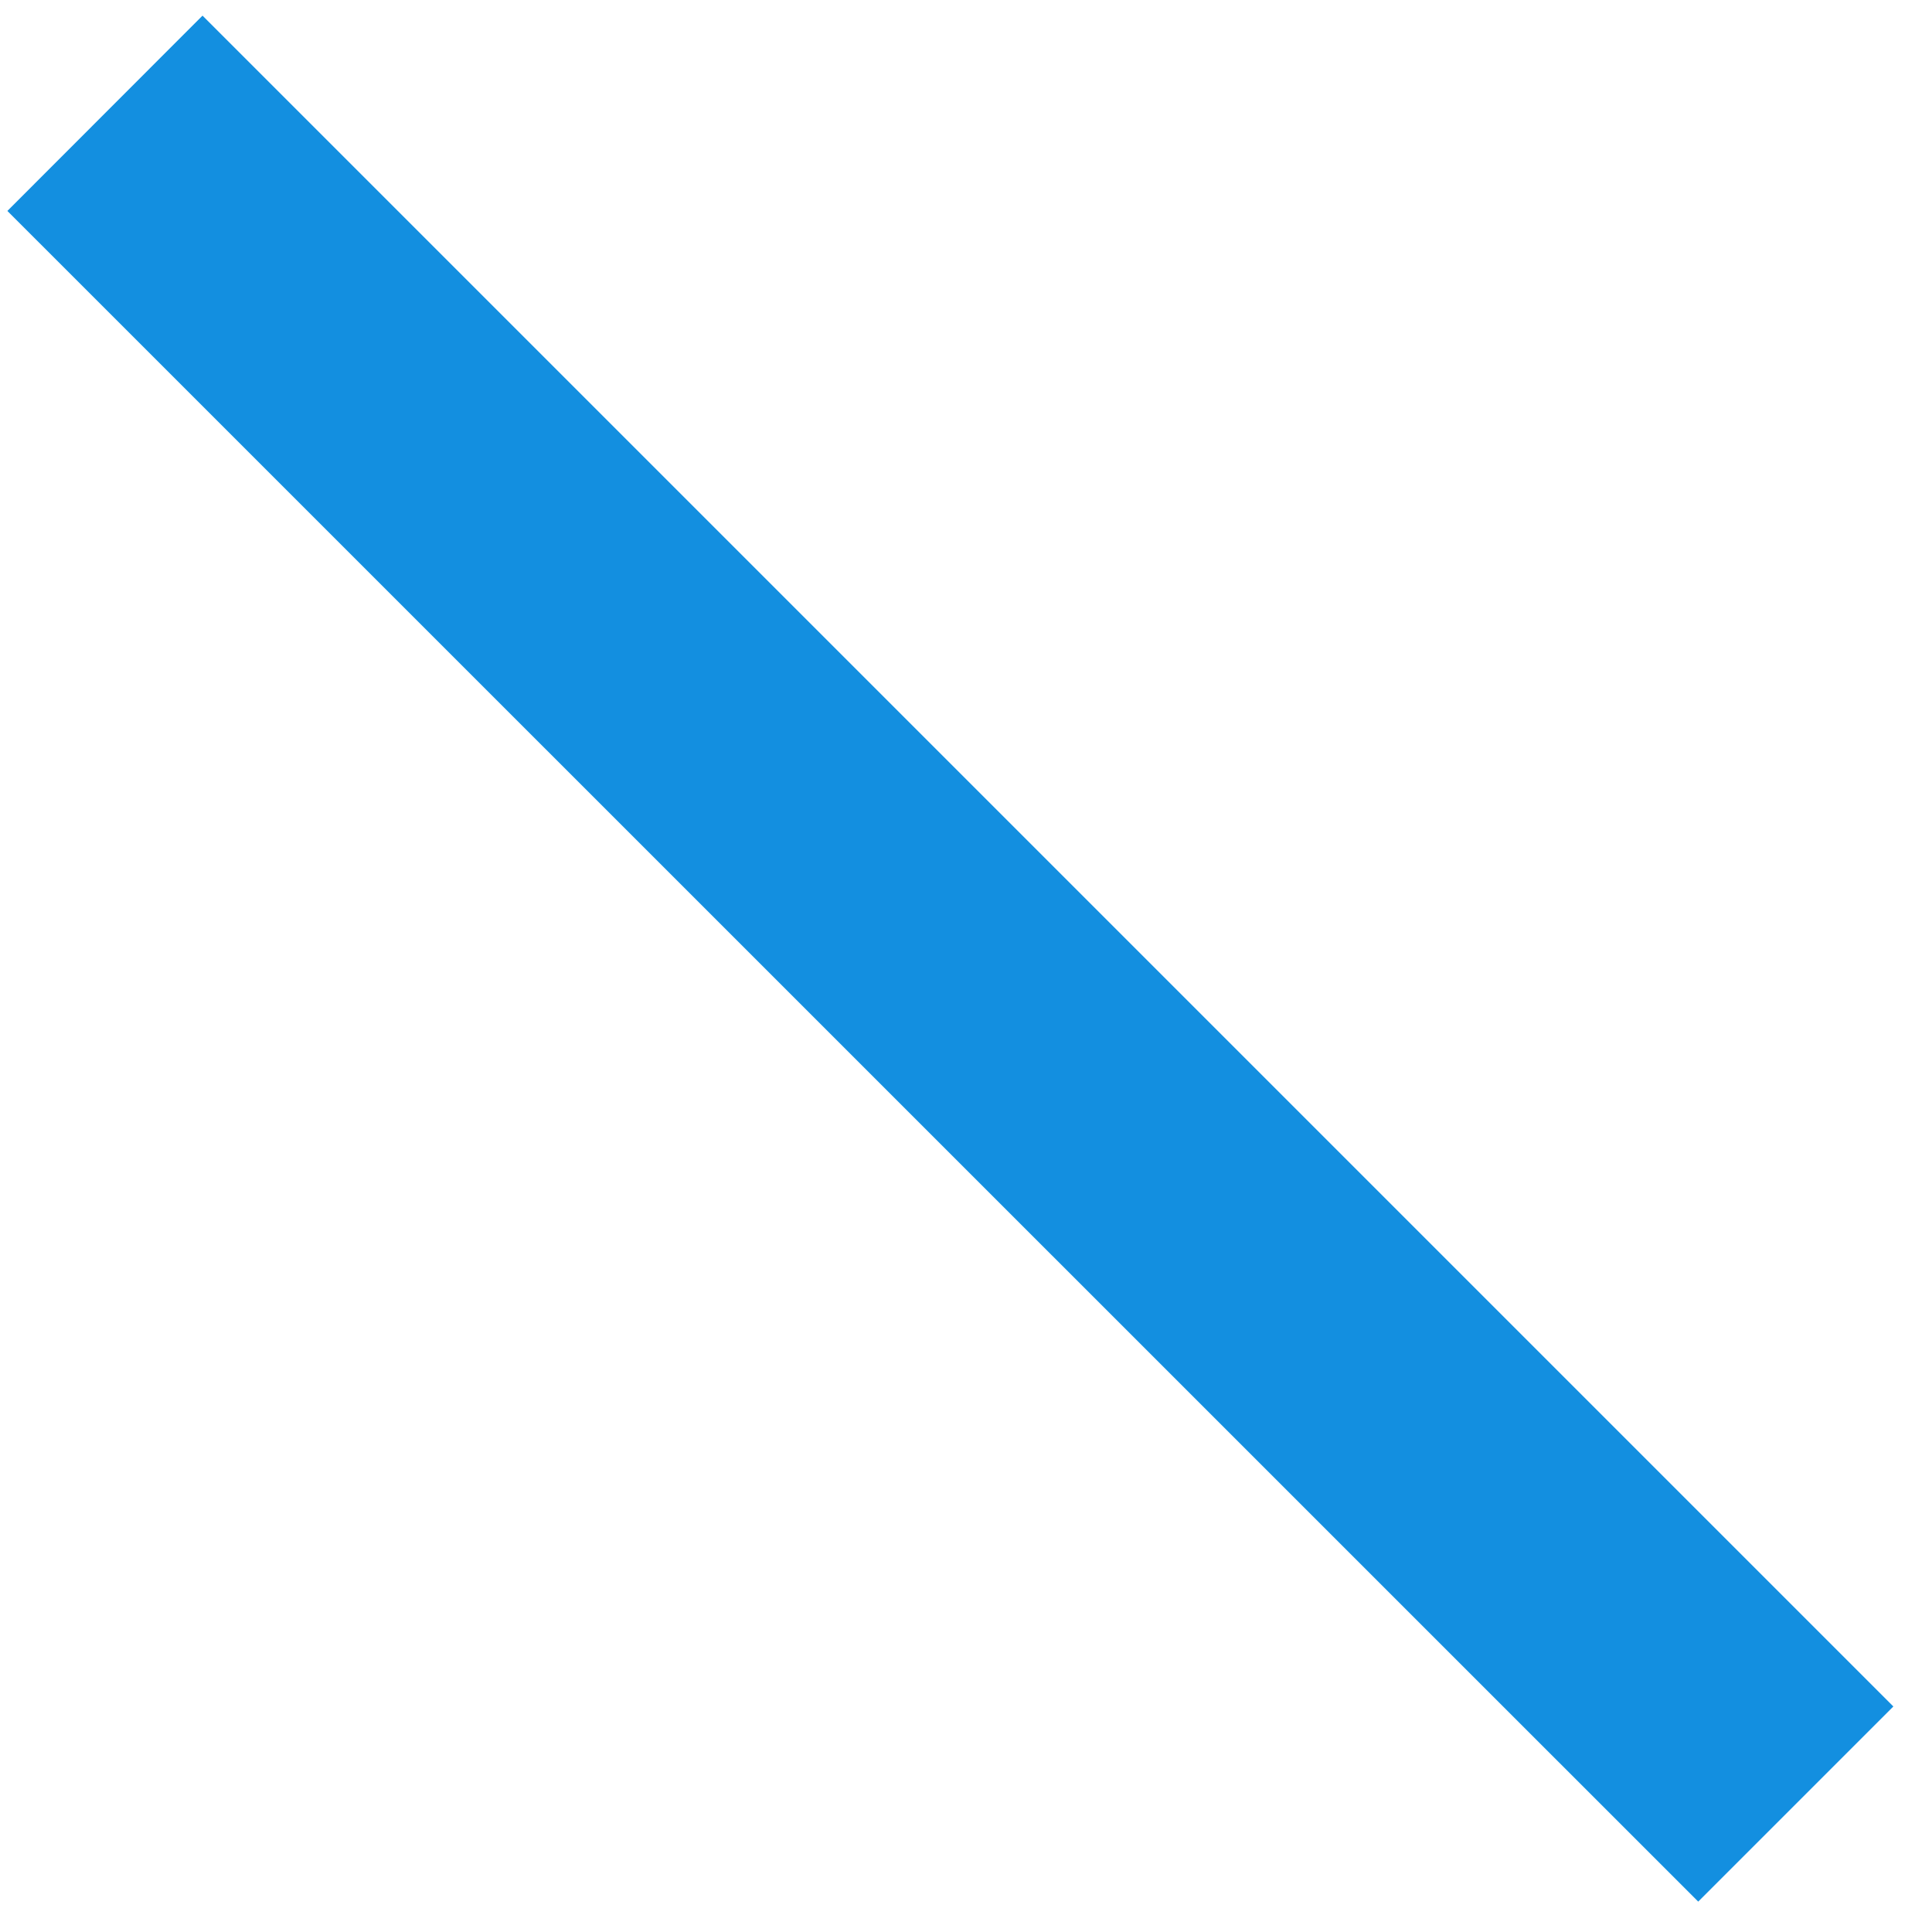
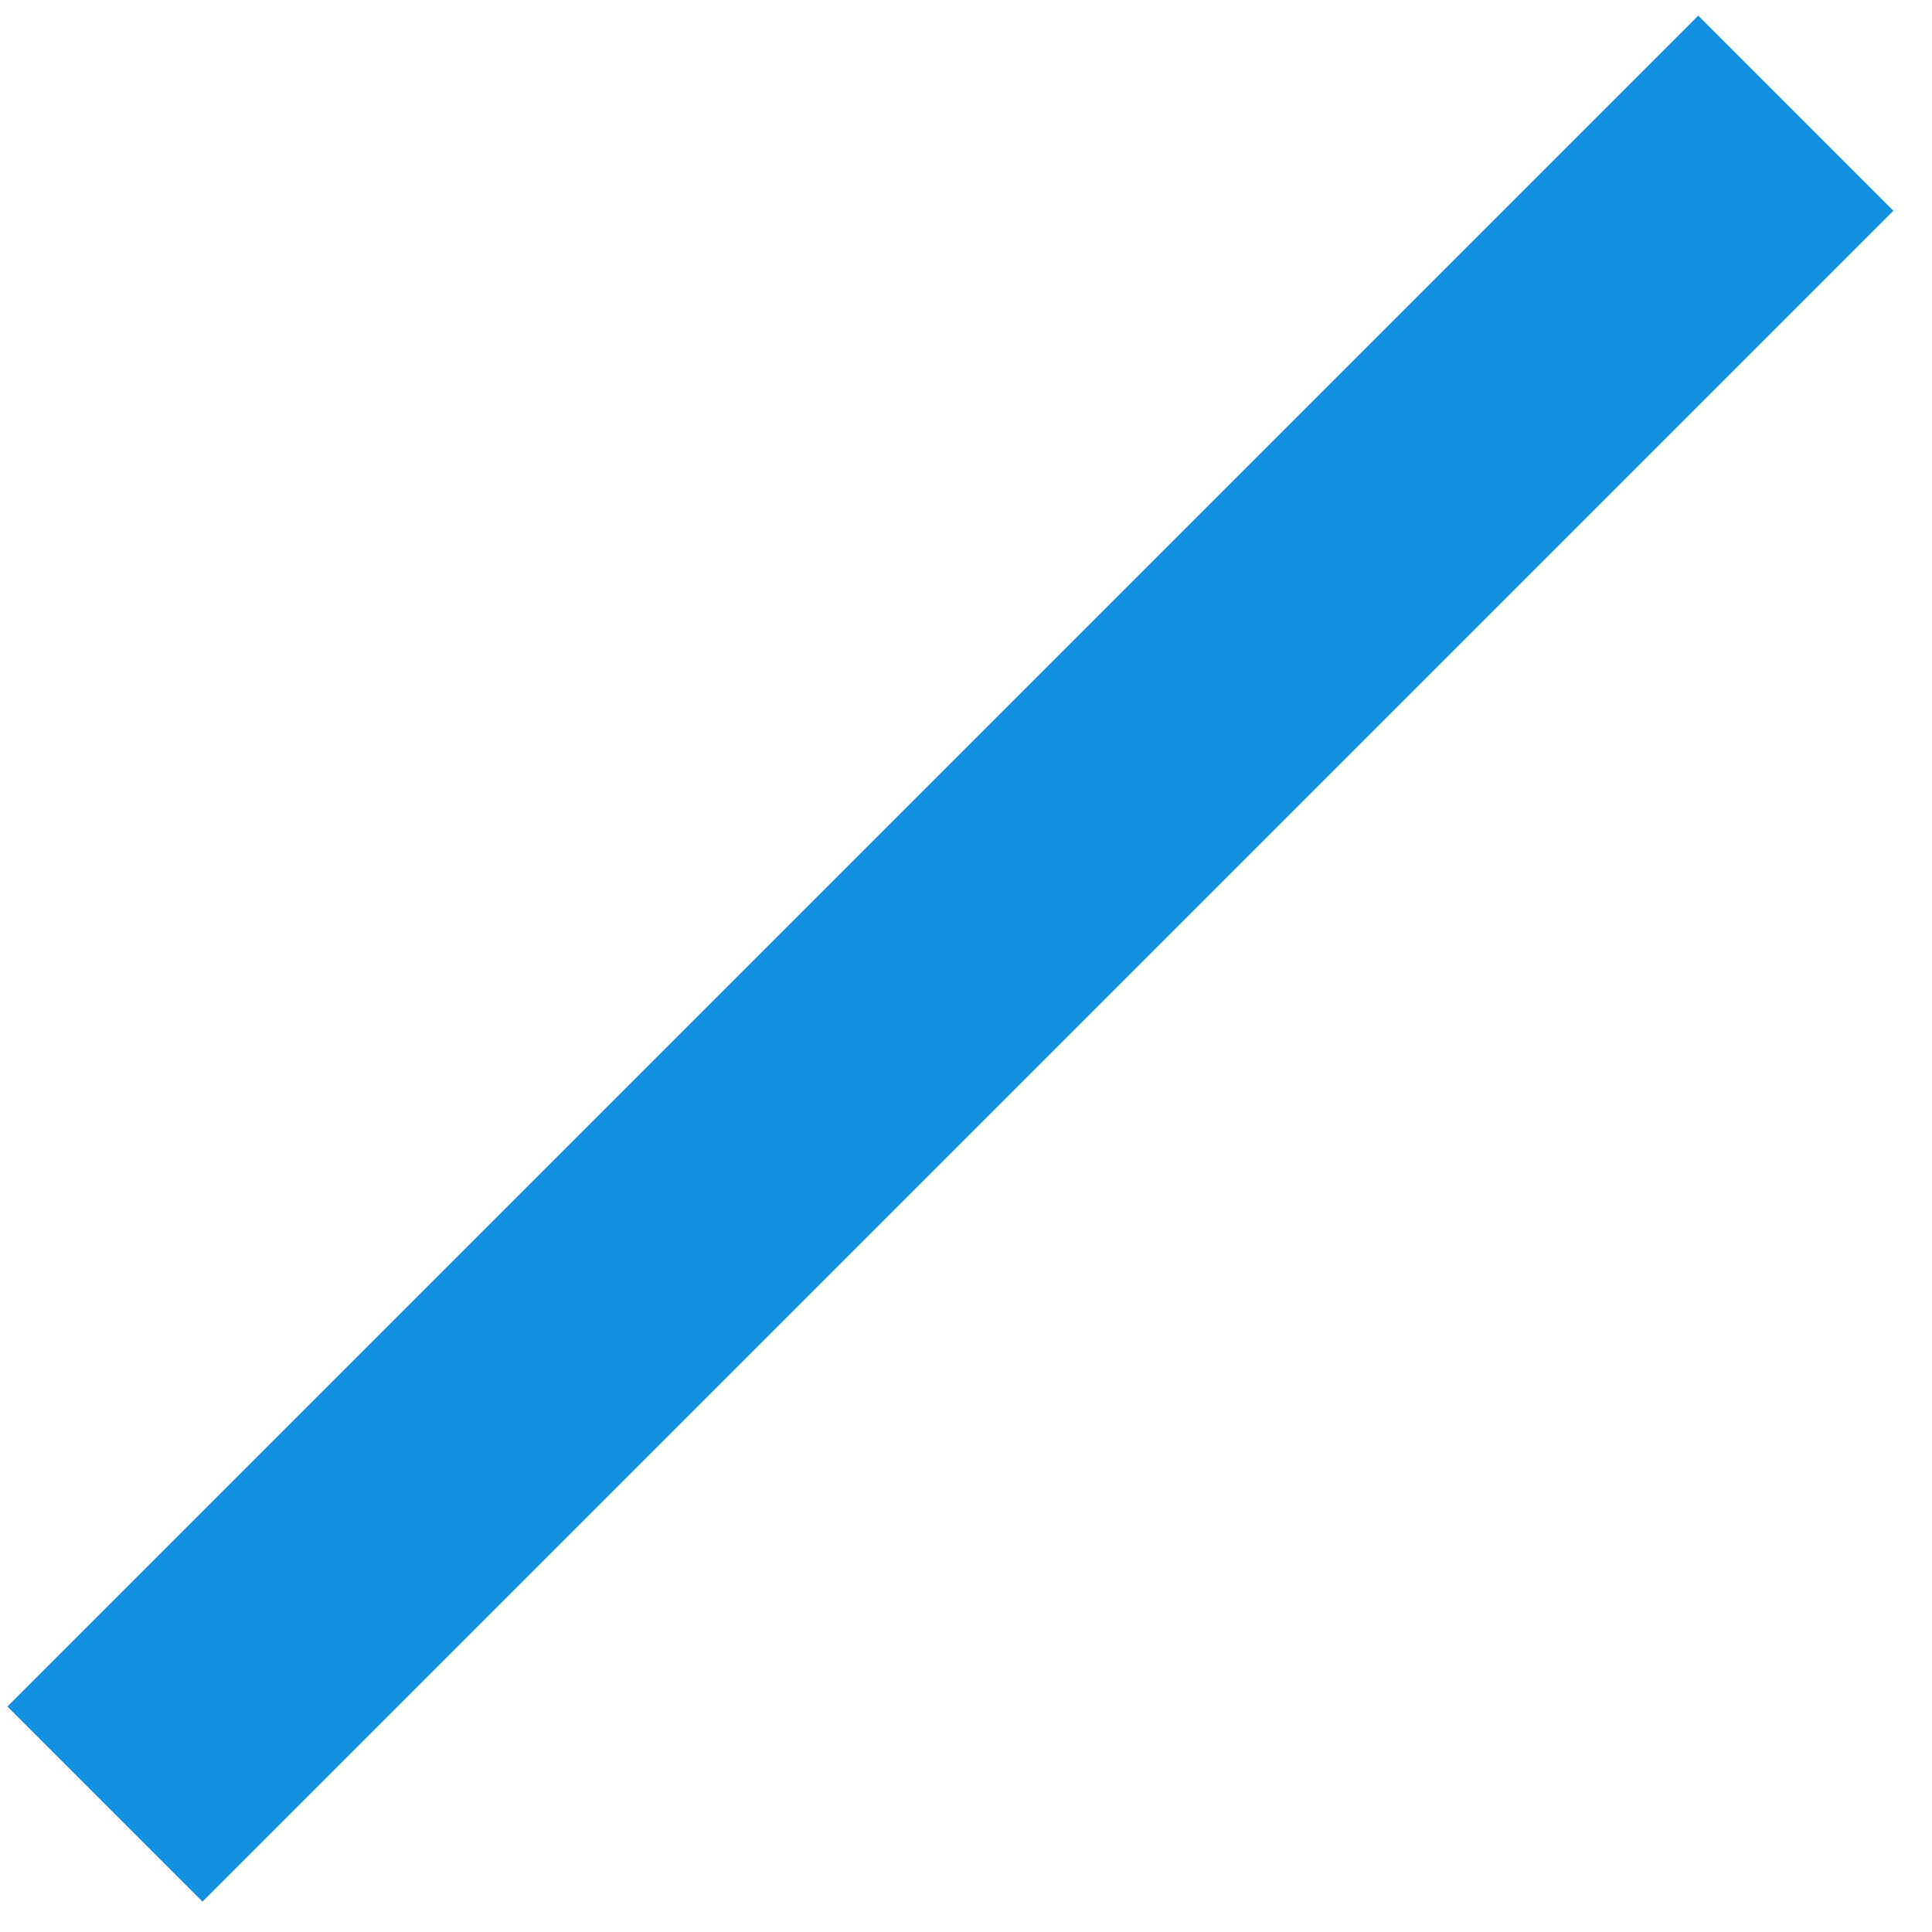
<svg xmlns="http://www.w3.org/2000/svg" version="1.1" width="11px" height="11px">
  <g transform="matrix(1 0 0 1 -2487 -532 )">
-     <path d="M 9.669 10.827  L 0.042 1.201  L 1.153 0.089  L 10.78 9.716  L 9.669 10.827  Z " fill-rule="nonzero" fill="#138fe0" stroke="none" transform="matrix(1 0 0 1 2487 532 )" />
+     <path d="M 1.153 10.827  L 0.042 9.716  L 9.669 0.089  L 10.78 1.2  L 1.153 10.827  Z " fill-rule="nonzero" fill="#138fe0" stroke="none" transform="matrix(1 0 0 1 2487 532 )" />
  </g>
</svg>
